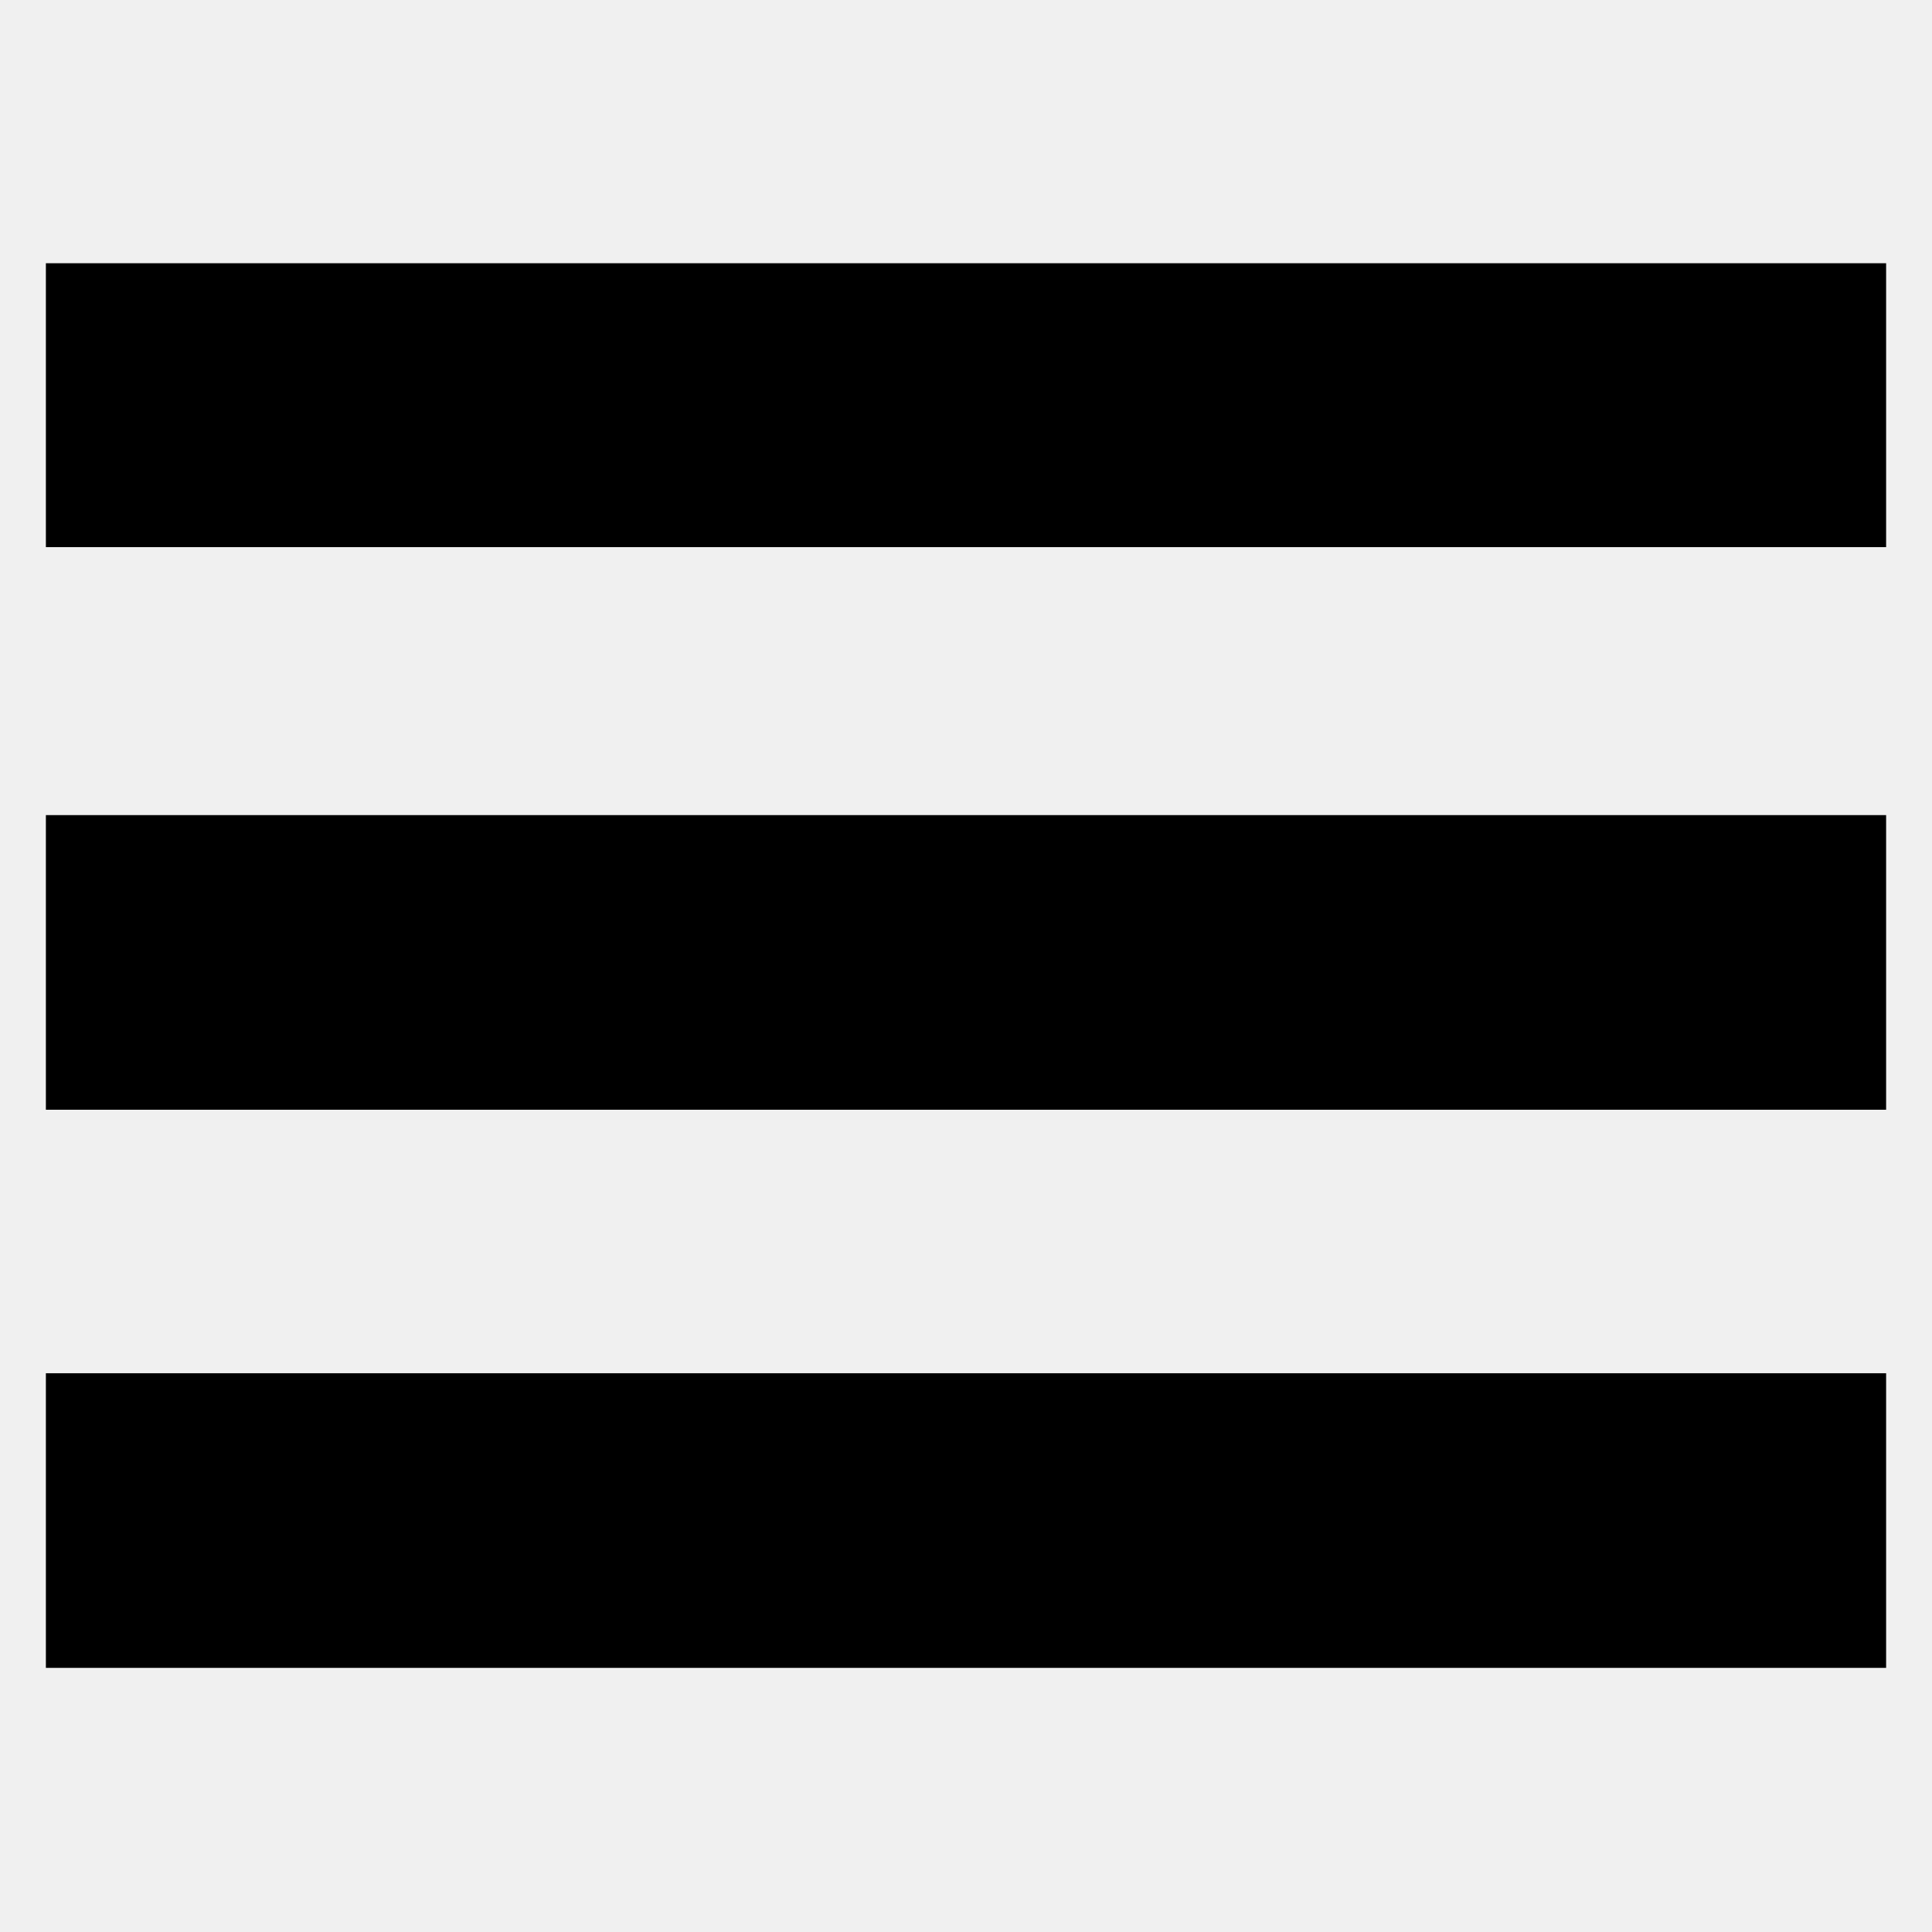
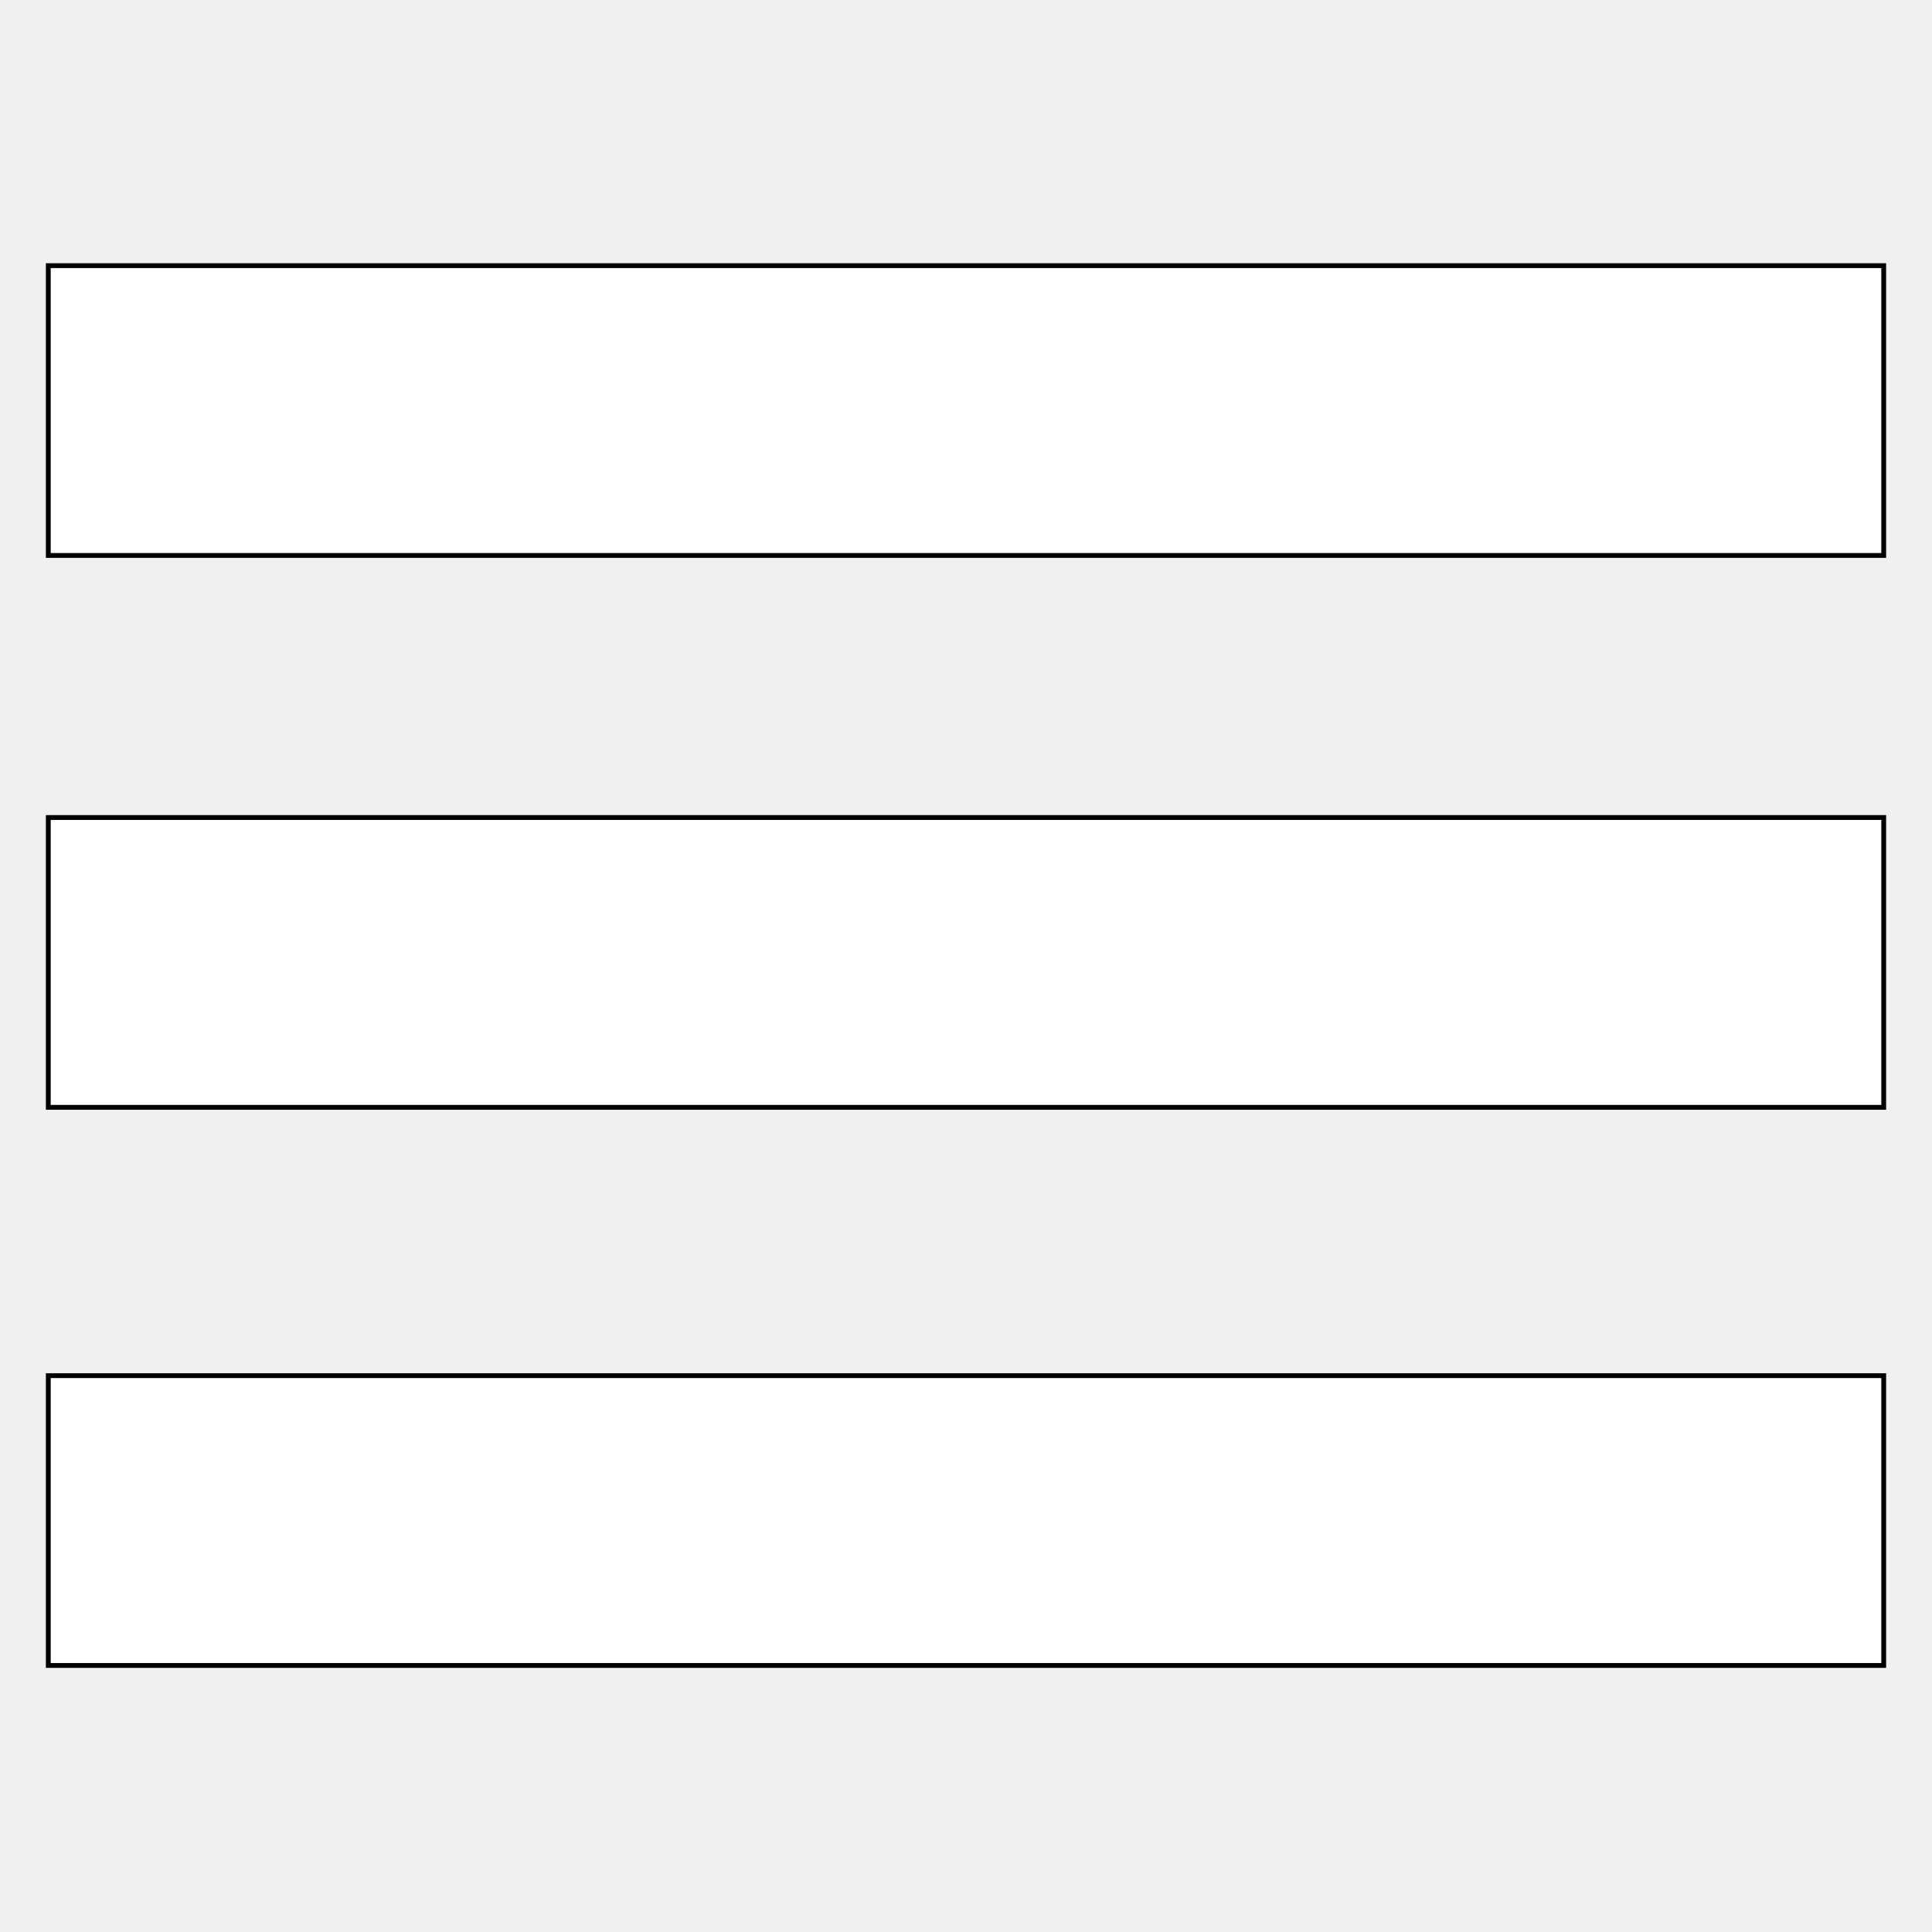
<svg xmlns="http://www.w3.org/2000/svg" width="400" height="400">
  <g id="Layer_1">
-     <rect id="svg_8" height="57.778" width="380" y="55" x="10" stroke="#000000" fill="#000000" />
-     <rect id="svg_11" height="60" width="380" y="169.259" x="10" stroke="#000000" fill="#000000" />
-     <rect id="svg_12" height="60" width="380" y="284.815" x="10" stroke="#000000" fill="#000000" />
+     <rect id="svg_8" height="60" width="380" y="55" x="10" stroke="#000000" fill="#fff" />
+     <rect id="svg_11" height="60" width="380" y="169.259" x="10" stroke="#000000" fill="#fff" />
+     <rect id="svg_12" height="60" width="380" y="284.815" x="10" stroke="#000000" fill="#fff" />
    <path id="svg_13" d="m170,71.482" opacity="NaN" stroke="#000" fill="#fff" />
  </g>
</svg>
